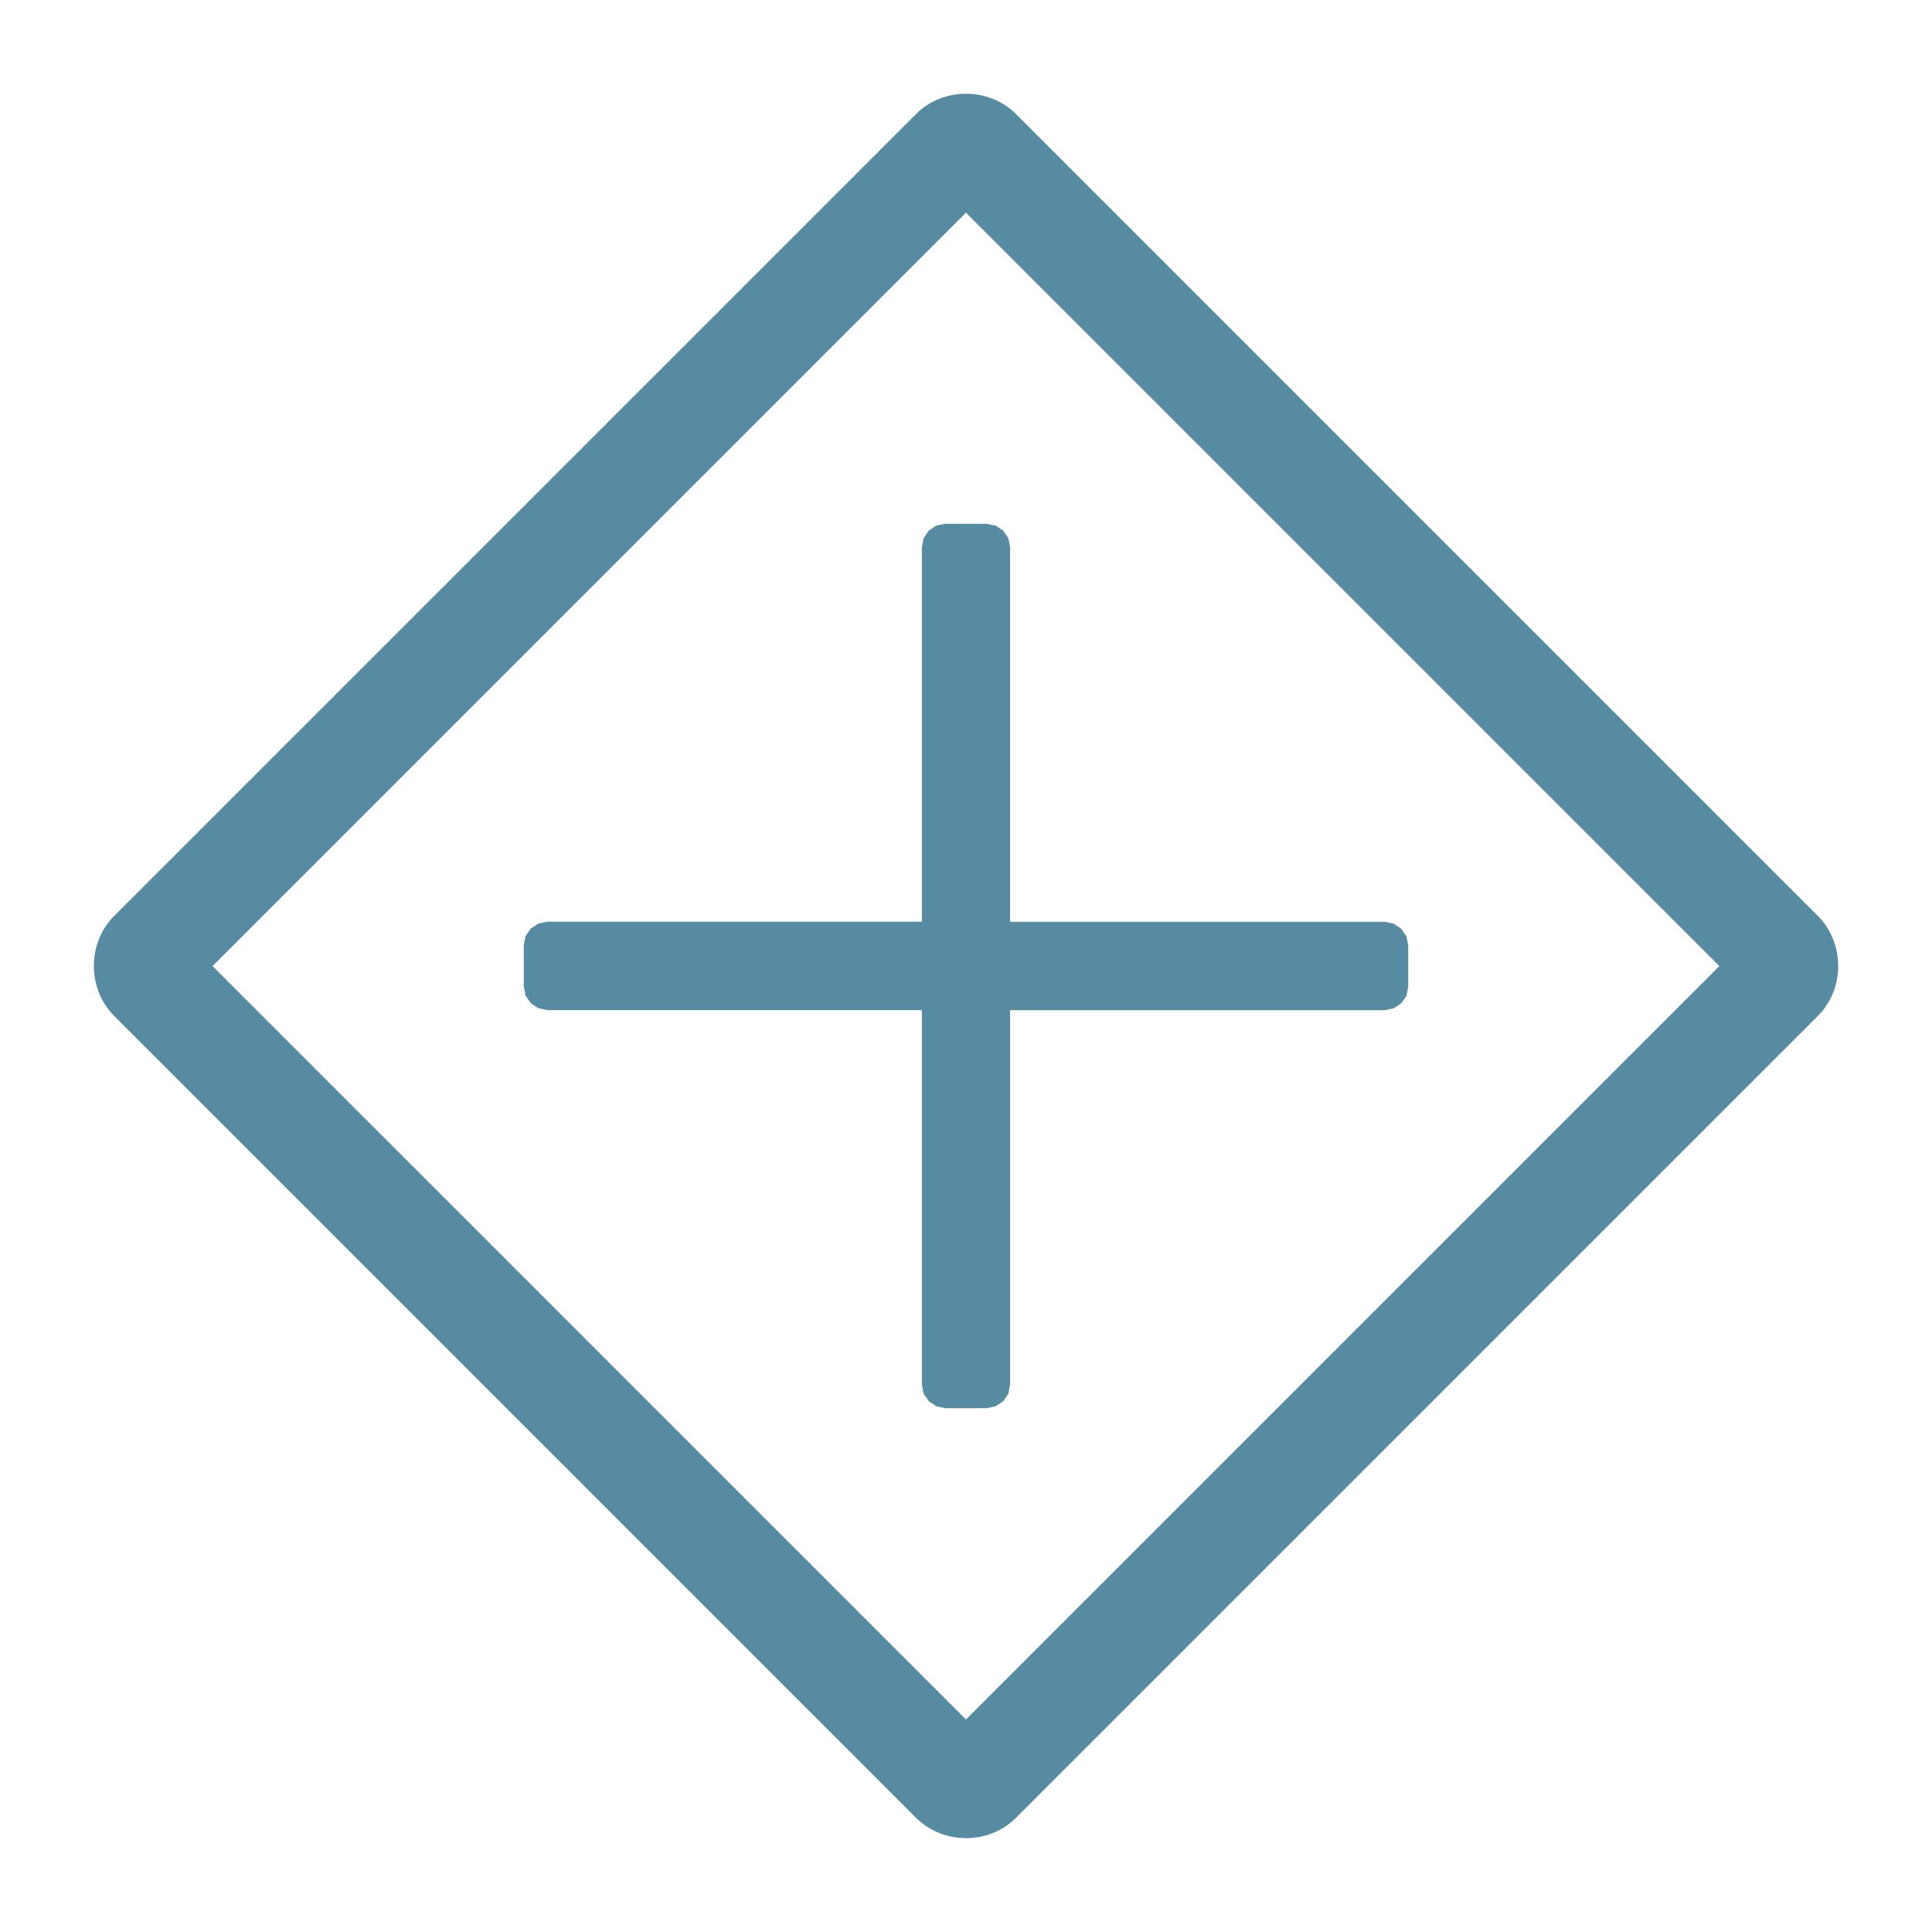
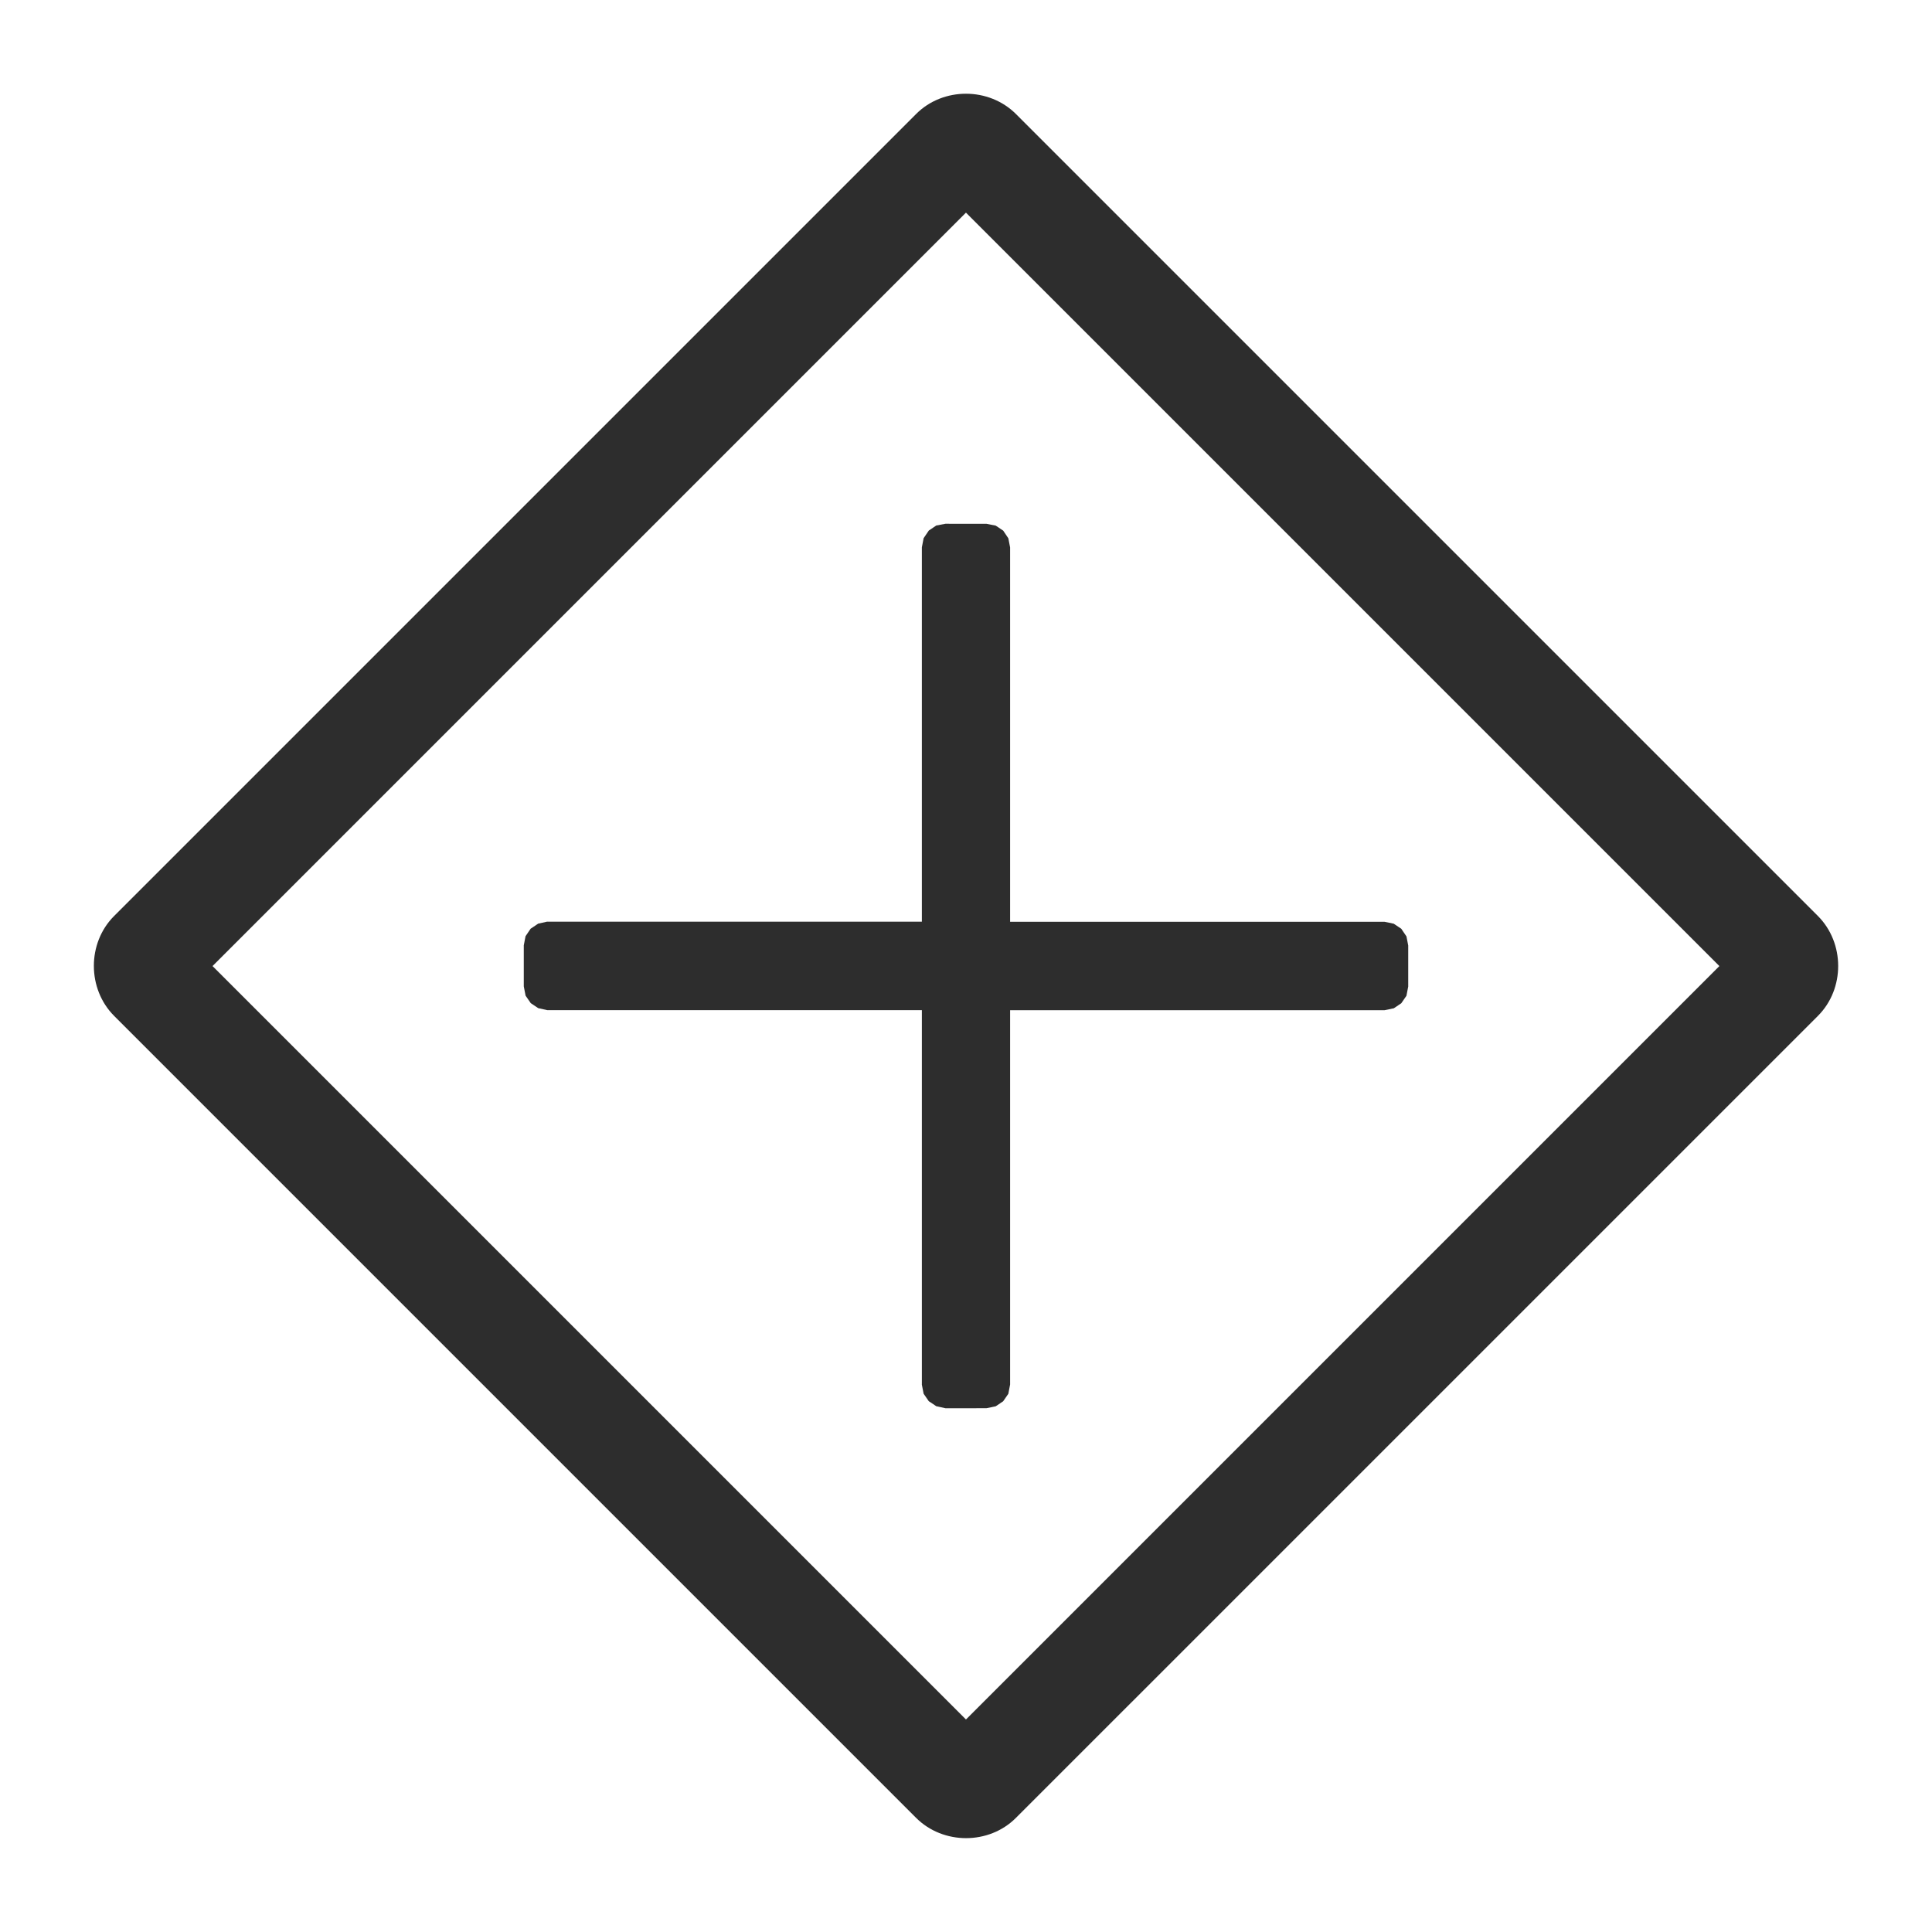
- <svg xmlns="http://www.w3.org/2000/svg" width="3em" height="3em" preserveAspectRatio="xMidYMid meet" viewBox="0 0 2048 2048" style="-ms-transform: rotate(360deg); -webkit-transform: rotate(360deg); transform: rotate(360deg);">
-   <path d="M1024.022 99.36c-19.324-.017-38.646 7.15-52.98 21.55L120.937 971.023c-28.67 28.668-28.537 77.295.132 105.963l849.971 849.965c28.67 28.678 77.294 28.804 105.963 0l850.106-850.1c28.669-28.667 28.536-77.296-.135-105.964L1077.002 120.91c-14.334-14.334-33.657-21.534-52.98-21.55zm-.065 126.045l798.66 798.666l-798.66 798.657l-798.66-798.657l798.66-798.666zm-21.803 329.82c0 .01-9.657 1.838-9.662 1.838c-.01 0-7.908 5.323-7.914 5.323c-.01.01-5.497 8.127-5.502 8.127c0 .01-1.86 9.675-1.863 9.675V977.04H580.188l-.067-.078c0 .01-9.618 2.129-9.623 2.129c-.01.01-7.907 5.322-7.912 5.322l.008-.098c-.01.01-5.497 8.127-5.502 8.127c-.01 0-1.861 9.676-1.865 9.676v43.47s1.848 9.783 1.914 9.85c0 .01 5.478 7.934 5.478 7.934c.01.01 7.957 5.322 7.96 5.322c.01.01 9.656 2.127 9.66 2.127h396.978v396.785l-.063-.058c0 .01 1.916 9.85 1.915 9.85c0 .01 5.476 7.933 5.476 7.933c.01.01 7.96 5.32 7.961 5.32c0 0 9.59 2.032 9.662 2.13l43.461-.01c.011 0 9.846-2.032 9.852-2.032c0 0 7.908-5.32 7.914-5.32c.01-.01 5.47-7.936 5.476-7.936c0 0 1.887-9.82 1.89-9.82V1070.86h396.88c.011.01 9.847-2.031 9.851-2.031c.01 0 7.91-5.322 7.914-5.322c.01-.01 5.471-7.934 5.477-7.934c0 0 1.886-9.82 1.89-9.82v-43.461c0-.01-1.877-9.58-1.874-9.676c-.01-.01-5.45-8.127-5.518-8.127c-.01-.01-7.958-5.32-7.96-5.32c0 .01-9.82-2.13-9.825-2.033h-396.838V580.294c0-.01-1.878-9.577-1.875-9.674c-.01-.01-5.45-8.129-5.45-8.129c-.01-.01-7.956-5.32-7.958-5.32c-.01 0-9.848-1.936-9.852-1.936l-43.469-.01z" fill="#568ba2" />
+ <svg xmlns="http://www.w3.org/2000/svg" width="2em" height="2em" preserveAspectRatio="xMidYMid meet" viewBox="0 0 2048 2048" style="-ms-transform: rotate(360deg); -webkit-transform: rotate(360deg); transform: rotate(360deg);">
+   <path d="M1024.022 99.36c-19.324-.017-38.646 7.15-52.98 21.55L120.937 971.023c-28.67 28.668-28.537 77.295.132 105.963l849.971 849.965c28.67 28.678 77.294 28.804 105.963 0l850.106-850.1c28.669-28.667 28.536-77.296-.135-105.964L1077.002 120.91c-14.334-14.334-33.657-21.534-52.98-21.55zm-.065 126.045l798.66 798.666l-798.66 798.657l-798.66-798.657l798.66-798.666zm-21.803 329.82c0 .01-9.657 1.838-9.662 1.838c-.01 0-7.908 5.323-7.914 5.323c-.01.01-5.497 8.127-5.502 8.127c0 .01-1.86 9.675-1.863 9.675V977.04H580.188l-.067-.078c0 .01-9.618 2.129-9.623 2.129c-.01.01-7.907 5.322-7.912 5.322l.008-.098c-.01.01-5.497 8.127-5.502 8.127c-.01 0-1.861 9.676-1.865 9.676v43.47s1.848 9.783 1.914 9.85c0 .01 5.478 7.934 5.478 7.934c.01.01 7.957 5.322 7.96 5.322c.01.01 9.656 2.127 9.66 2.127h396.978v396.785l-.063-.058c0 .01 1.916 9.85 1.915 9.85c0 .01 5.476 7.933 5.476 7.933c.01.01 7.96 5.32 7.961 5.32c0 0 9.59 2.032 9.662 2.13l43.461-.01c.011 0 9.846-2.032 9.852-2.032c0 0 7.908-5.32 7.914-5.32c.01-.01 5.47-7.936 5.476-7.936c0 0 1.887-9.82 1.89-9.82V1070.86h396.88c.011.01 9.847-2.031 9.851-2.031c.01 0 7.91-5.322 7.914-5.322c.01-.01 5.471-7.934 5.477-7.934c0 0 1.886-9.82 1.89-9.82v-43.461c0-.01-1.877-9.58-1.874-9.676c-.01-.01-5.45-8.127-5.518-8.127c-.01-.01-7.958-5.32-7.96-5.32c0 .01-9.82-2.13-9.825-2.033h-396.838V580.294c0-.01-1.878-9.577-1.875-9.674c-.01-.01-5.45-8.129-5.45-8.129c-.01-.01-7.956-5.32-7.958-5.32c-.01 0-9.848-1.936-9.852-1.936l-43.469-.01z" fill="#2D2D2D" />
  <rect x="0" y="0" width="2048" height="2048" fill="rgba(0, 0, 0, 0)" />
</svg>
